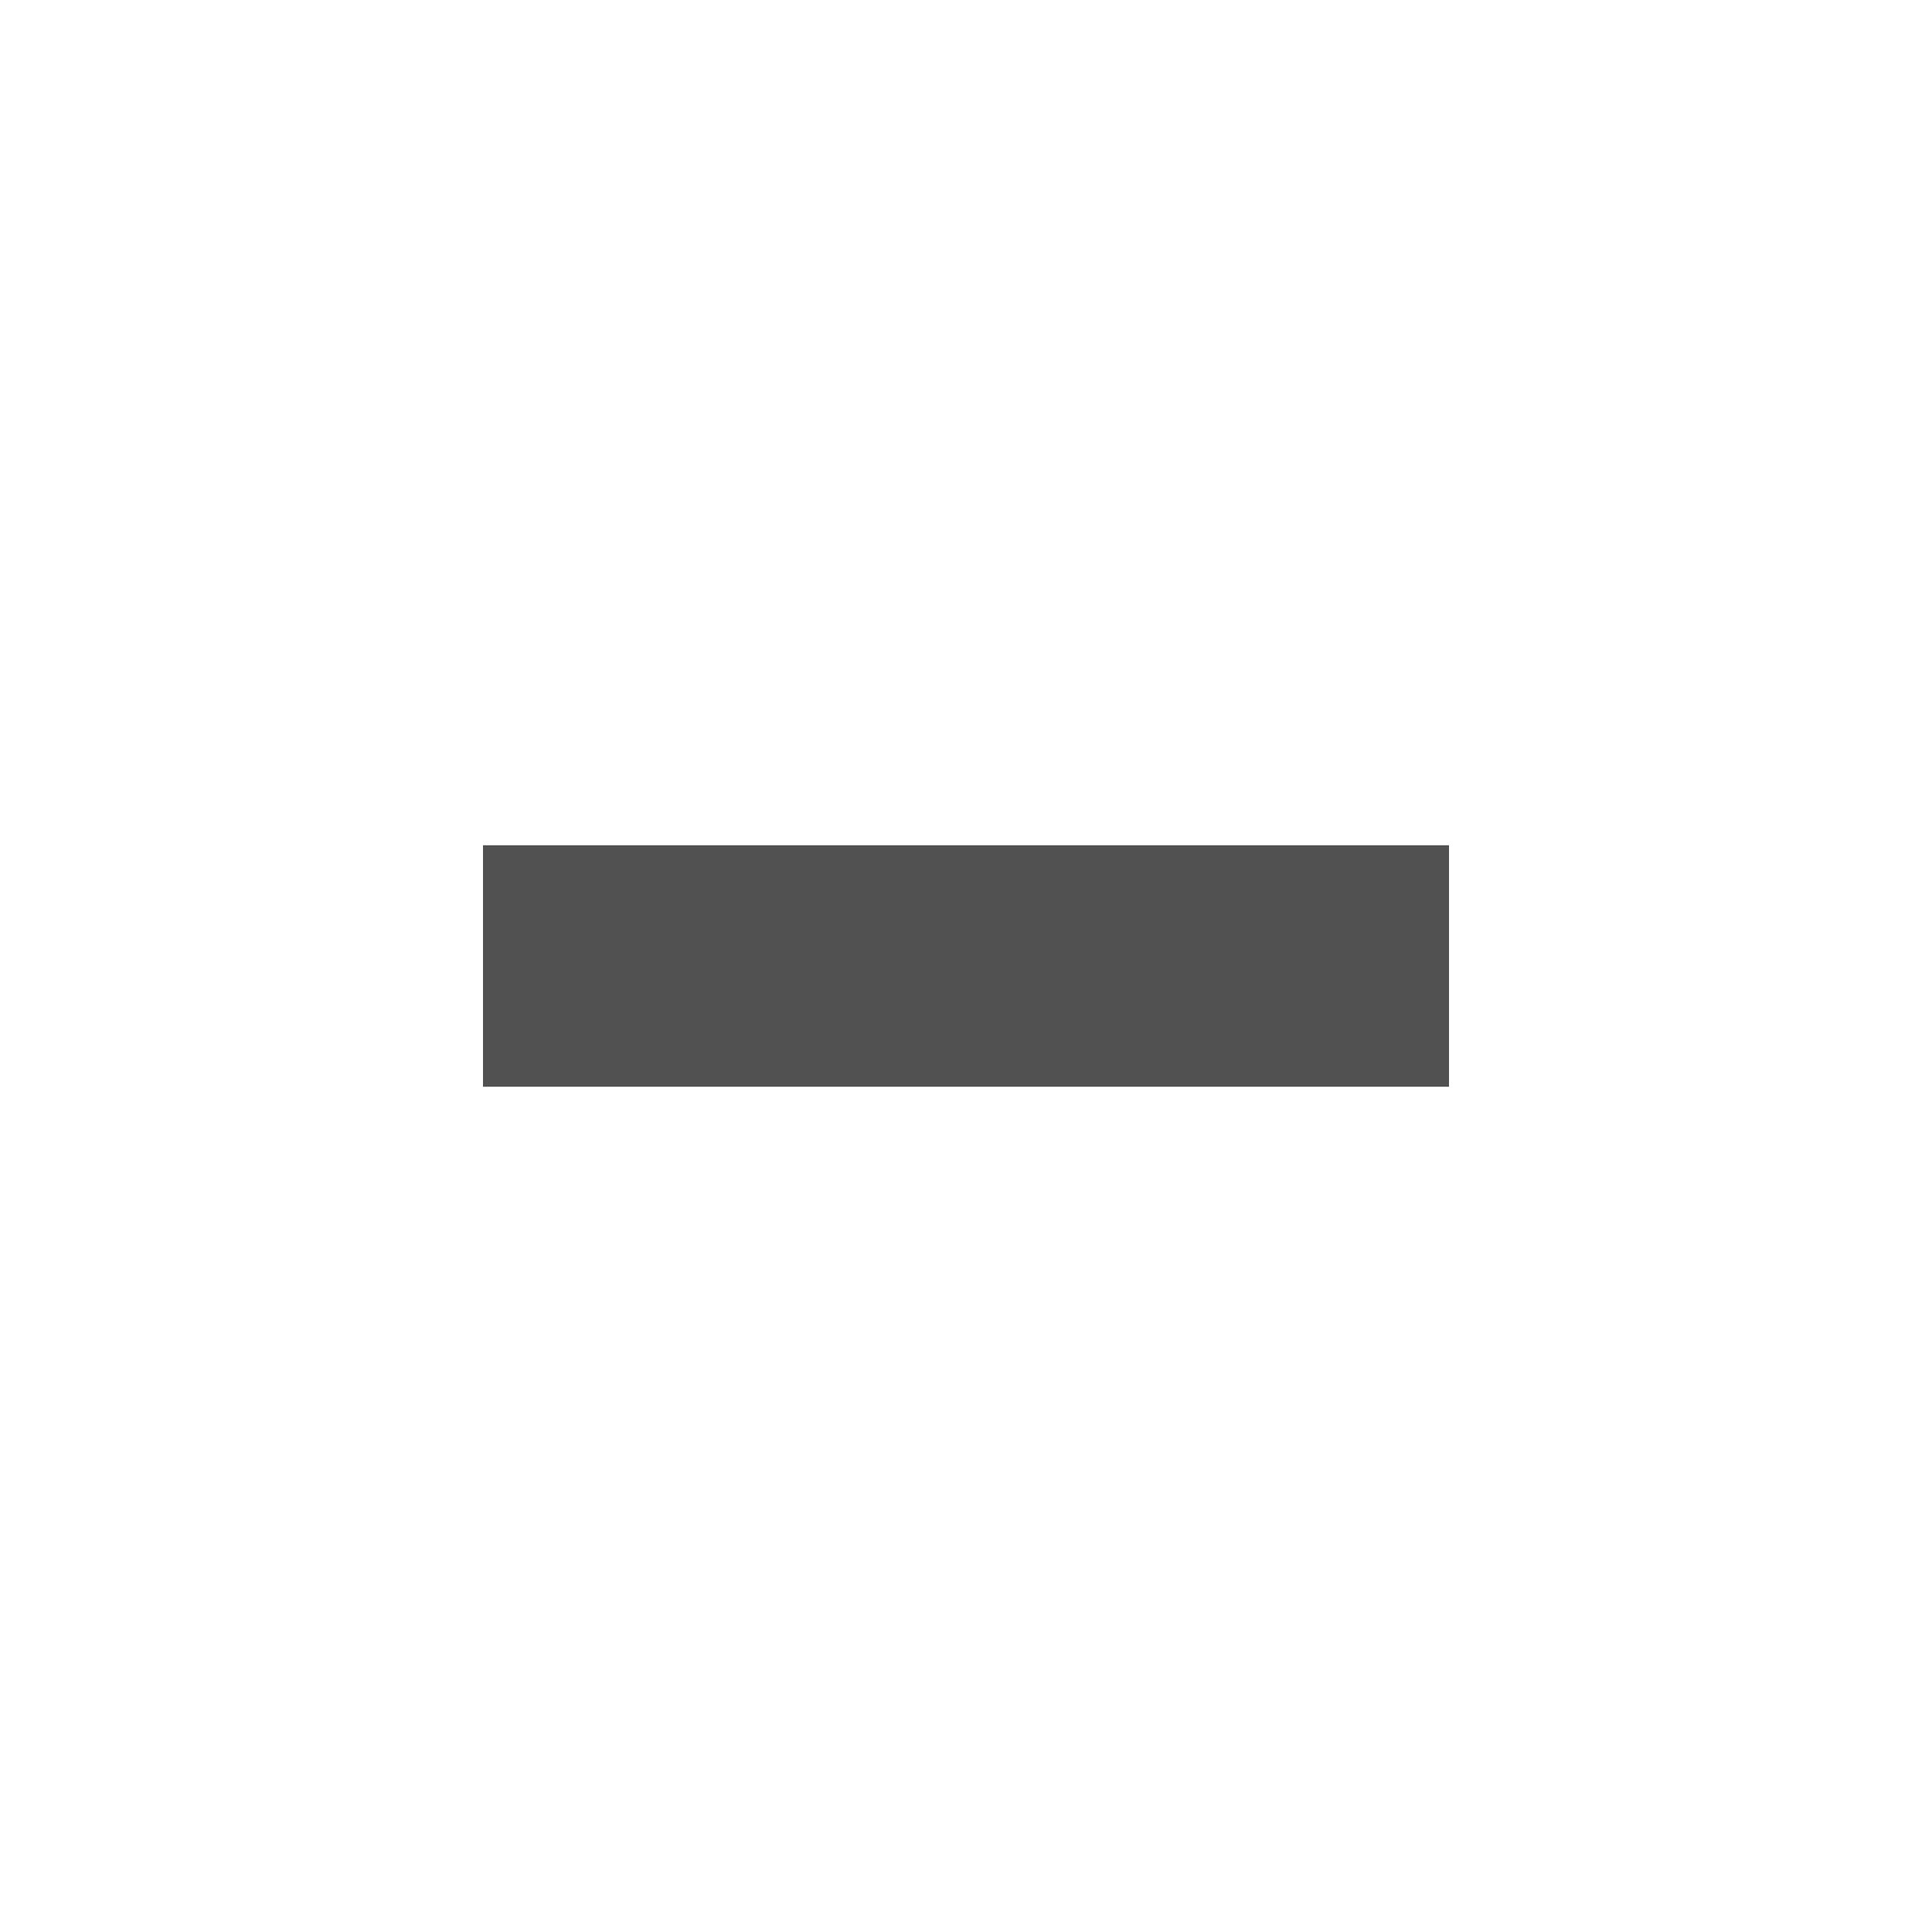
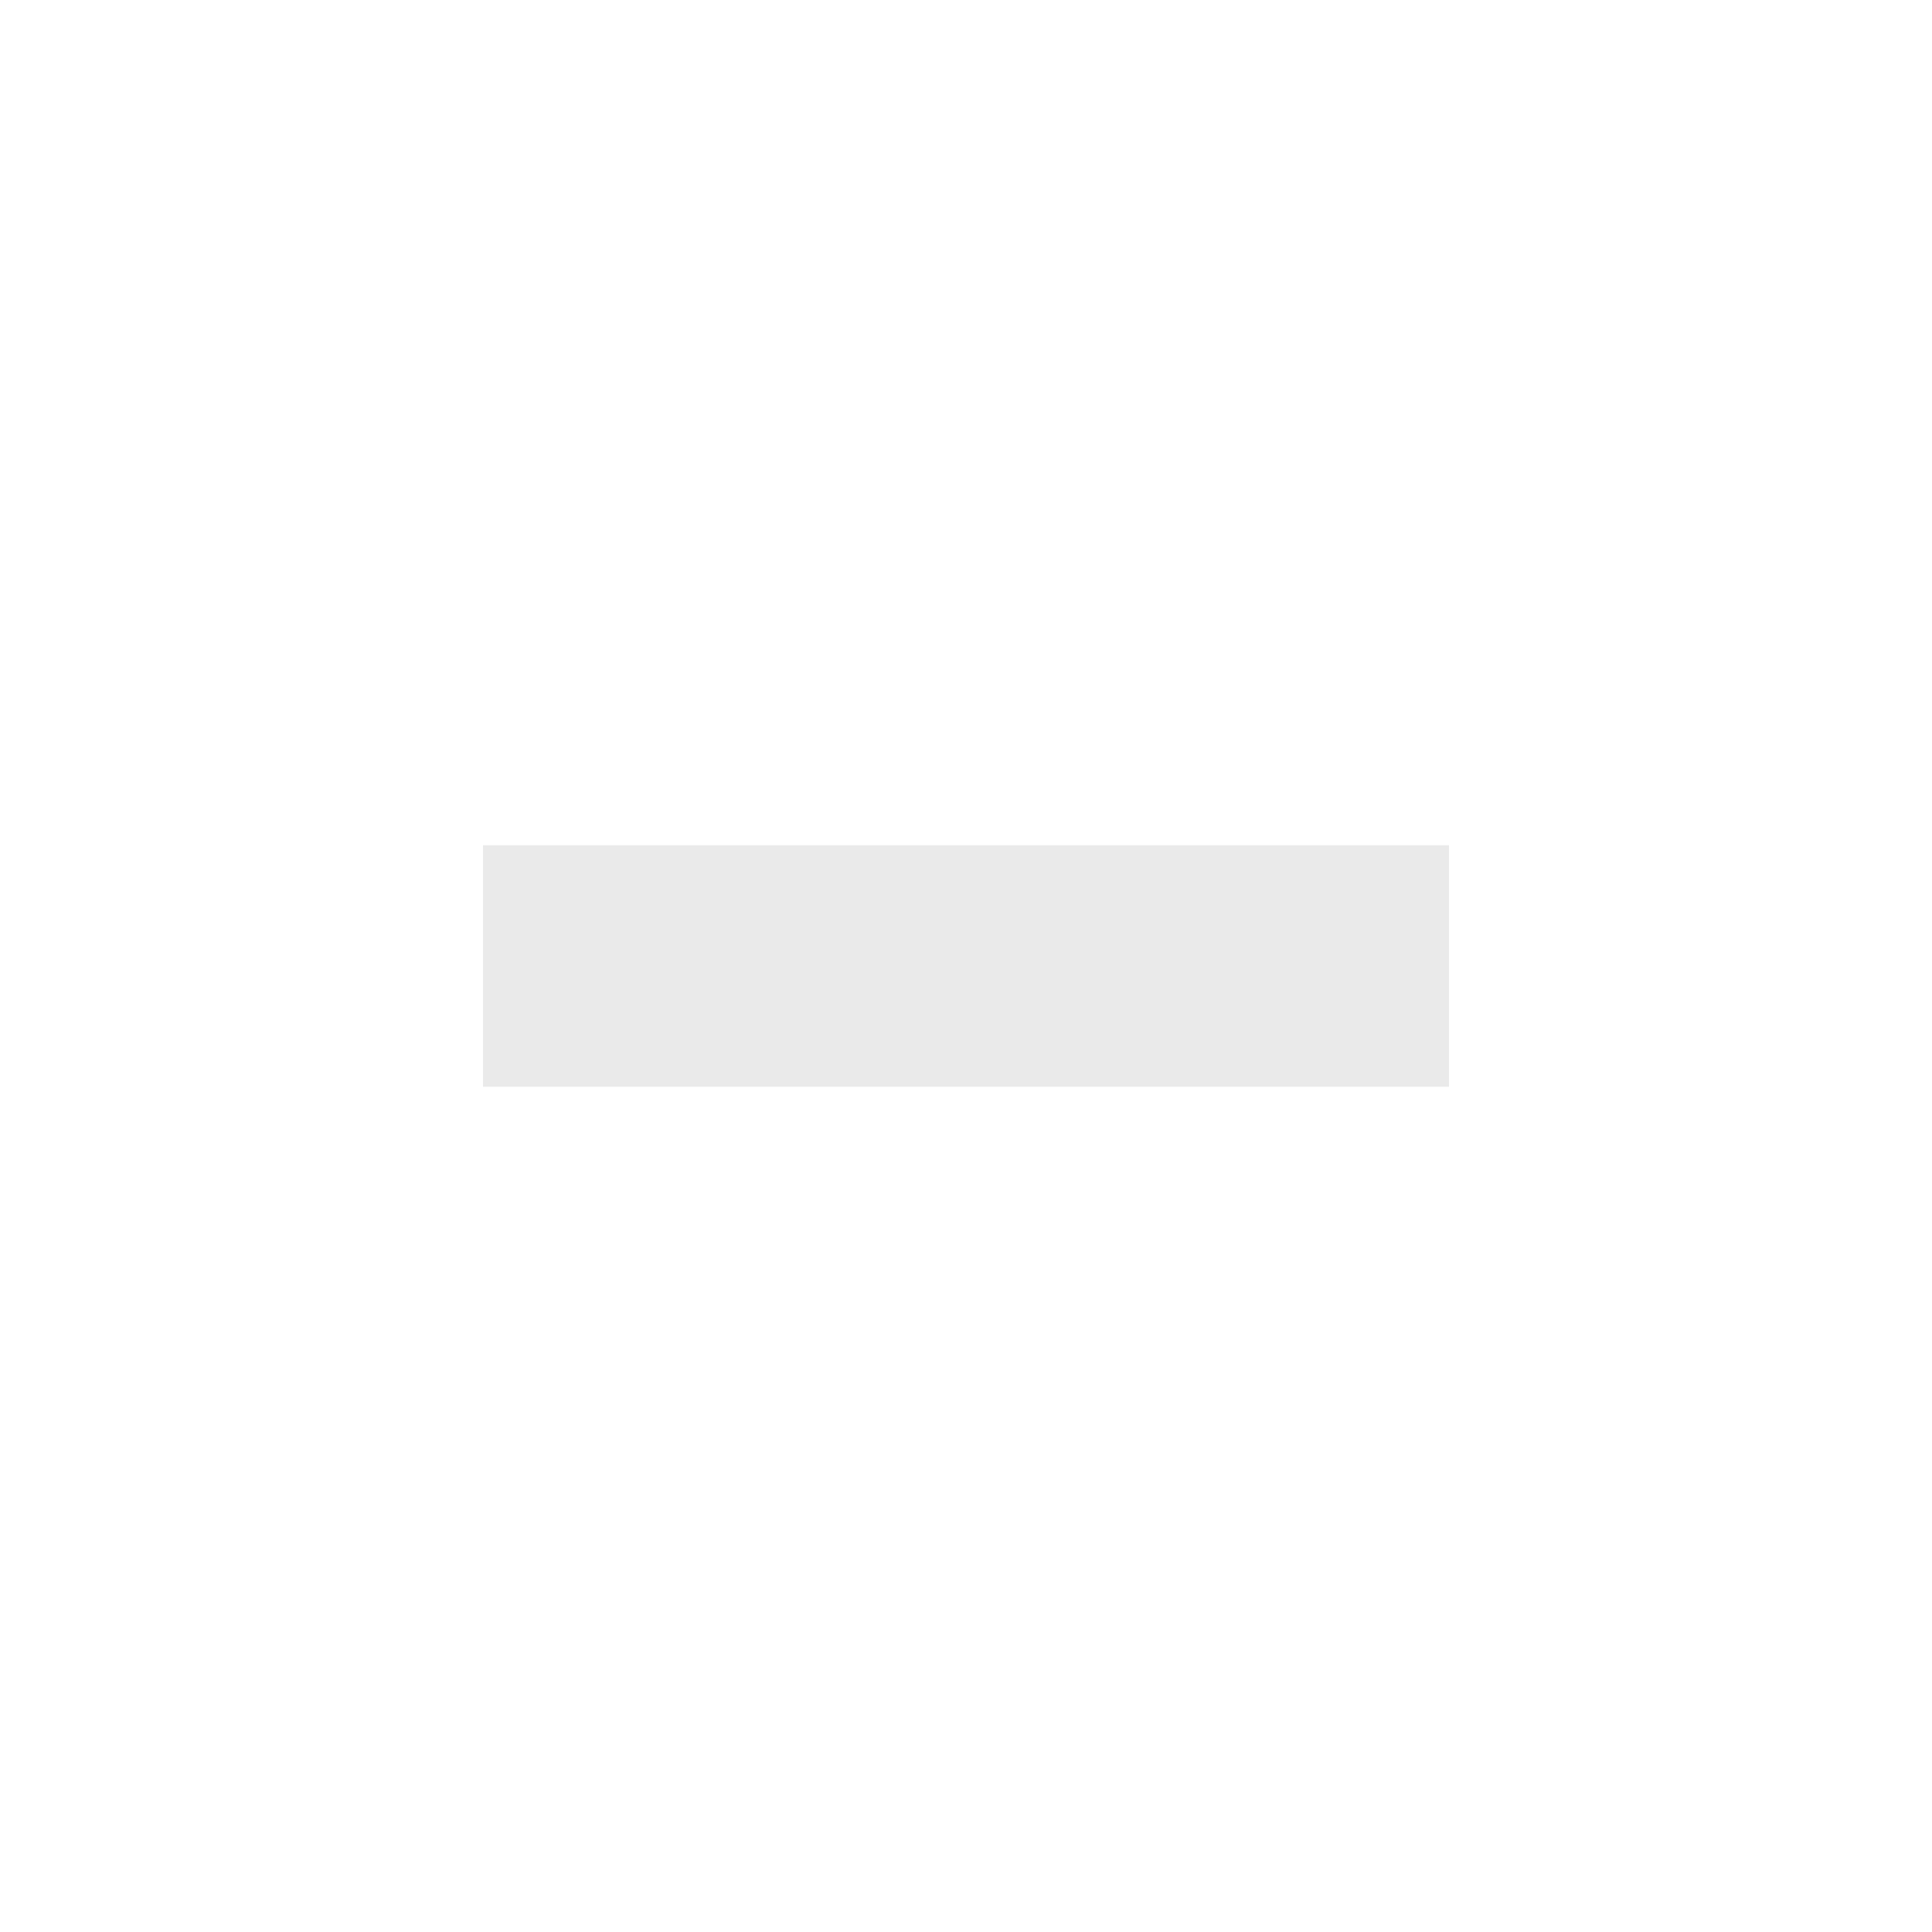
<svg xmlns="http://www.w3.org/2000/svg" height="16px" viewBox="0 0 16 16" width="16px" version="1.1" id="svg4" xml:space="preserve">
  <defs id="defs8">
    <style type="text/css" id="current-color-scheme-36">
      .ColorScheme-Text {
        color:#eff0f1;
      }
      .ColorScheme-NegativeText {
        color:#da4453;
      }
      </style>
    <style type="text/css" id="current-color-scheme-367">
      .ColorScheme-Text {
        color:#eff0f1;
      }
      .ColorScheme-NegativeText {
        color:#da4453;
      }
      </style>
    <style type="text/css" id="current-color-scheme-5">
      .ColorScheme-Text {
        color:#eff0f1;
      }
      .ColorScheme-NegativeText {
        color:#da4453;
      }
      </style>
    <style type="text/css" id="current-color-scheme-36-3">
      .ColorScheme-Text {
        color:#eff0f1;
      }
      .ColorScheme-NegativeText {
        color:#da4453;
      }
      </style>
    <style type="text/css" id="current-color-scheme-62">
      .ColorScheme-Text {
        color:#eff0f1;
      }
      .ColorScheme-NegativeText {
        color:#da4453;
      }
      </style>
    <style type="text/css" id="current-color-scheme-5-9">
      .ColorScheme-Text {
        color:#eff0f1;
      }
      .ColorScheme-NegativeText {
        color:#da4453;
      }
      </style>
    <style type="text/css" id="current-color-scheme-36-3-1">
      .ColorScheme-Text {
        color:#eff0f1;
      }
      .ColorScheme-NegativeText {
        color:#da4453;
      }
      </style>
  </defs>
  <style type="text/css" id="current-color-scheme">
        .ColorScheme-Text {
            color:#eff0f1;
        }
    </style>
  <style type="text/css" id="current-color-scheme-535">
        .ColorScheme-Text {
            color:#eff0f1;
        }
    </style>
  <style type="text/css" id="current-color-scheme-53">
        .ColorScheme-Text {
            color:#eff0f1;
        }
    </style>
  <style type="text/css" id="current-color-scheme-3">
        .ColorScheme-Text {
            color:#eff0f1;
        }
    </style>
  <style type="text/css" id="current-color-scheme-3-5">
        .ColorScheme-Text {
            color:#eff0f1;
        }
    </style>
  <style type="text/css" id="current-color-scheme-3-3">
        .ColorScheme-Text {
            color:#eff0f1;
        }
    </style>
  <style type="text/css" id="current-color-scheme-36-35">
        .ColorScheme-Text {
            color:#eff0f1;
        }
    </style>
  <style type="text/css" id="current-color-scheme-6">
        .ColorScheme-Text {
            color:#eff0f1;
        }
    </style>
  <style type="text/css" id="current-color-scheme-3-7">
        .ColorScheme-Text {
            color:#eff0f1;
        }
    </style>
  <style type="text/css" id="current-color-scheme-3-2">
        .ColorScheme-Text {
            color:#eff0f1;
        }
    </style>
  <style type="text/css" id="current-color-scheme-3-3-7">
        .ColorScheme-Text {
            color:#eff0f1;
        }
    </style>
  <style type="text/css" id="current-color-scheme-36-0">
        .ColorScheme-Text {
            color:#eff0f1;
        }
    </style>
  <style type="text/css" id="current-color-scheme-6-9">
        .ColorScheme-Text {
            color:#eff0f1;
        }
    </style>
  <style type="text/css" id="current-color-scheme-3-7-3">
        .ColorScheme-Text {
            color:#eff0f1;
        }
    </style>
-   <rect style="fill:#262626;fill-opacity:0.8;stroke-width:1.414" id="rect1" width="8" height="2" x="4" y="7" />
+   <rect style="fill:#e5e5e5;fill-opacity:0.8;stroke-width:1.414" id="rect1" width="8" height="2" x="4" y="7" />
</svg>
